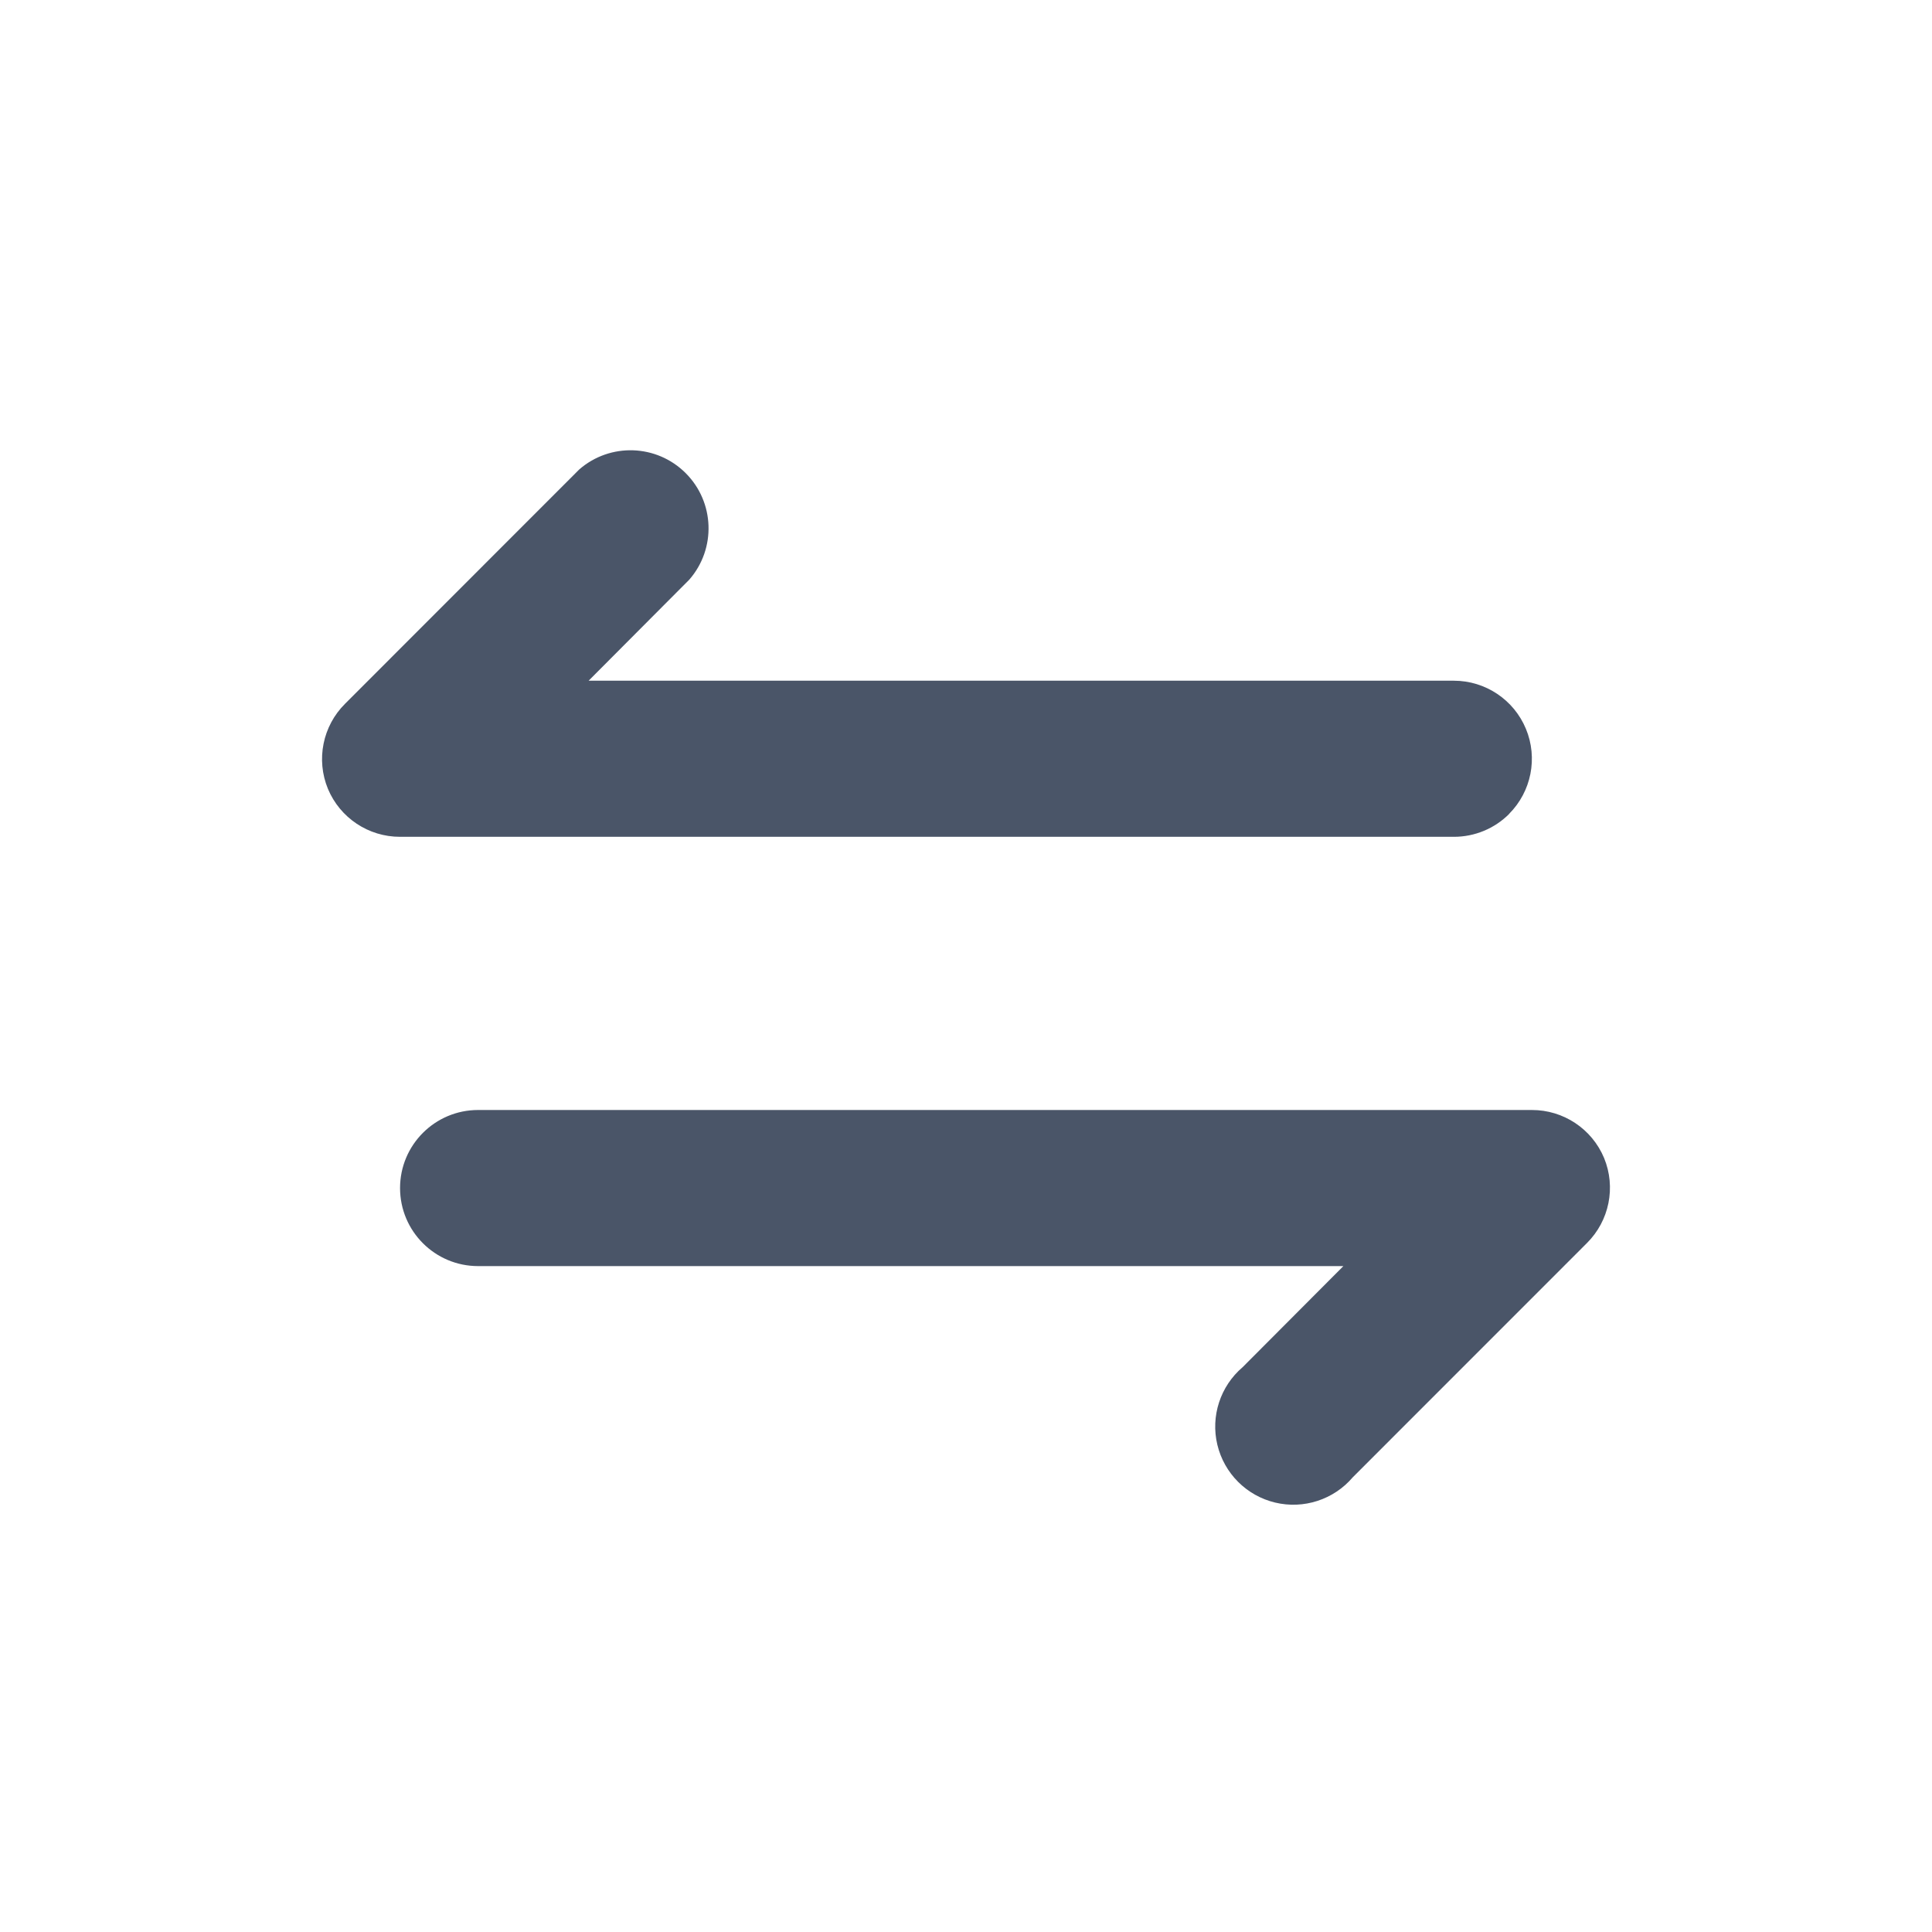
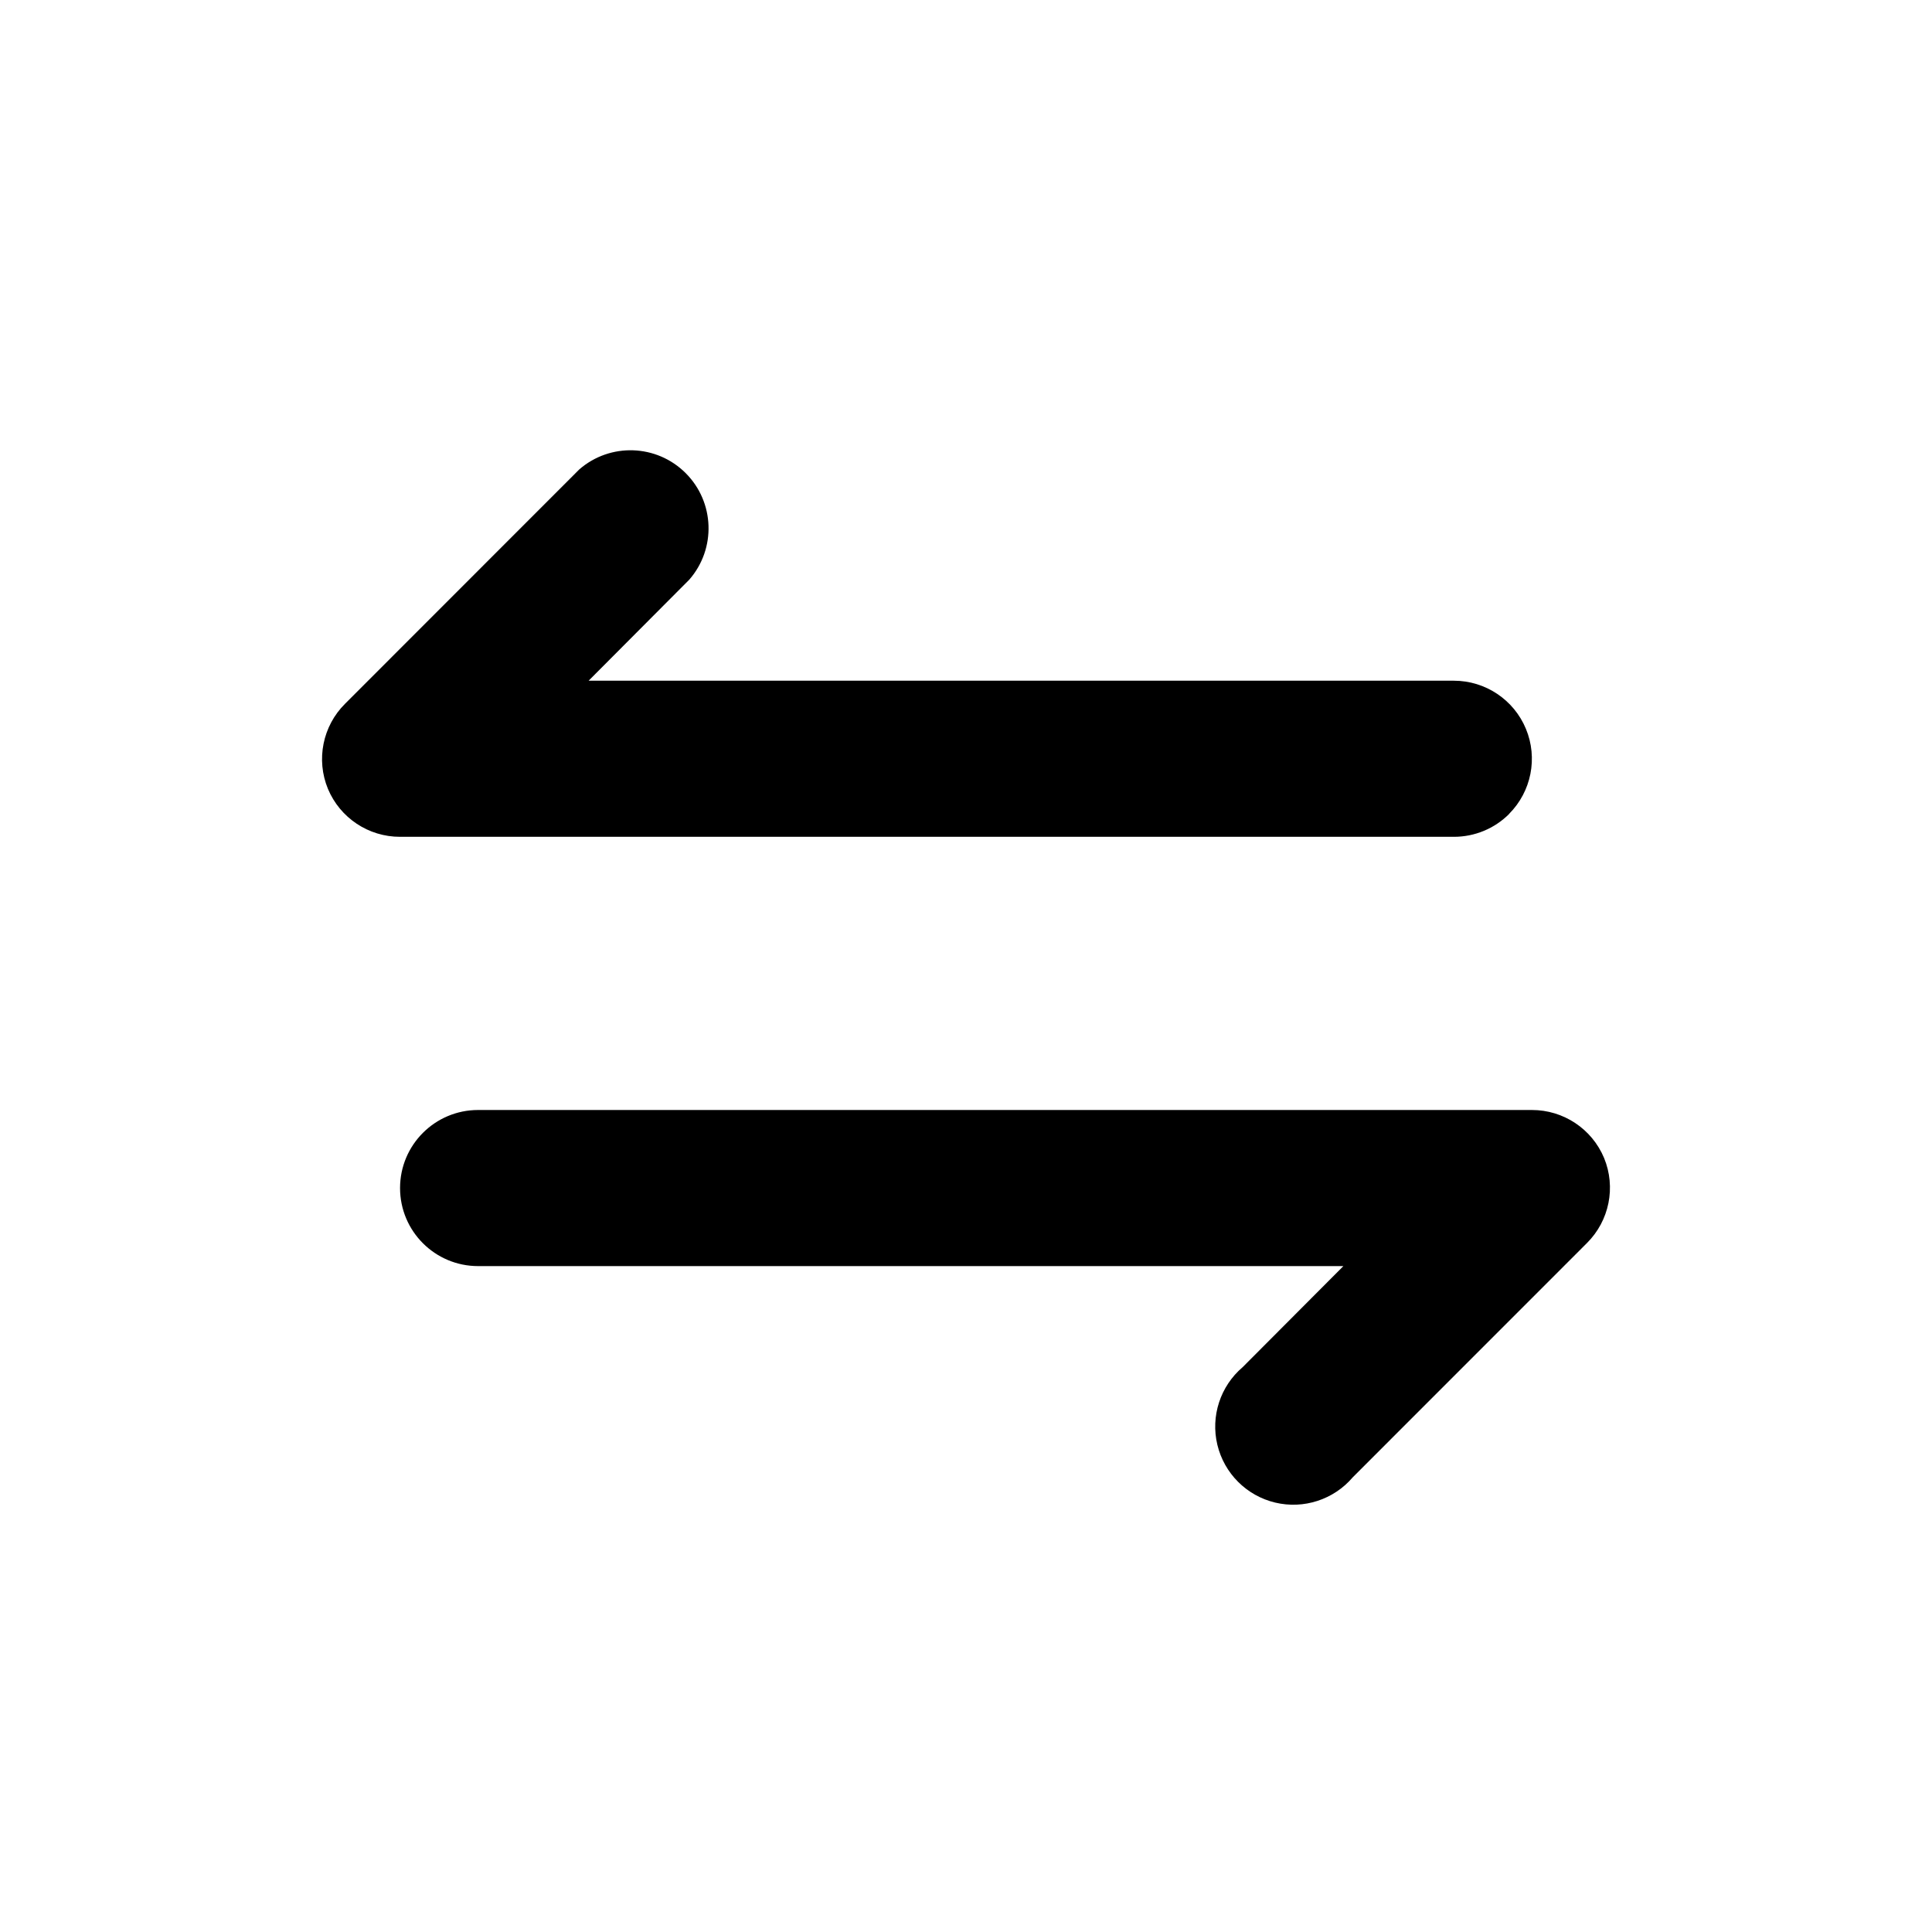
- <svg xmlns="http://www.w3.org/2000/svg" width="30" height="30" fill="none">
-   <path fill-rule="evenodd" clip-rule="evenodd" d="M23.433 12.64a1.212 1.212 0 0 1-.857.354H6.212a1.212 1.212 0 0 1-1.12-.745 1.212 1.212 0 0 1 .266-1.321L8.994 7.29a1.212 1.212 0 0 1 1.71 1.71L9.14 10.57h13.436a1.212 1.212 0 0 1 .857 2.068ZM7.424 17.236h16.363a1.213 1.213 0 0 1 1.121.745 1.212 1.212 0 0 1-.266 1.321l-3.636 3.637a1.213 1.213 0 1 1-1.71-1.71l1.564-1.569H7.424a1.212 1.212 0 0 1 0-2.424Z" fill="#4A5568" />
+ <svg xmlns="http://www.w3.org/2000/svg" width="30" height="30" fill="currentColor">
+   <path fill-rule="evenodd" clip-rule="evenodd" d="M23.433 12.64a1.212 1.212 0 0 1-.857.354H6.212a1.212 1.212 0 0 1-1.12-.745 1.212 1.212 0 0 1 .266-1.321L8.994 7.29a1.212 1.212 0 0 1 1.71 1.71L9.14 10.57h13.436a1.212 1.212 0 0 1 .857 2.068ZM7.424 17.236h16.363a1.213 1.213 0 0 1 1.121.745 1.212 1.212 0 0 1-.266 1.321l-3.636 3.637a1.213 1.213 0 1 1-1.71-1.71l1.564-1.569H7.424a1.212 1.212 0 0 1 0-2.424Z" />
</svg>
